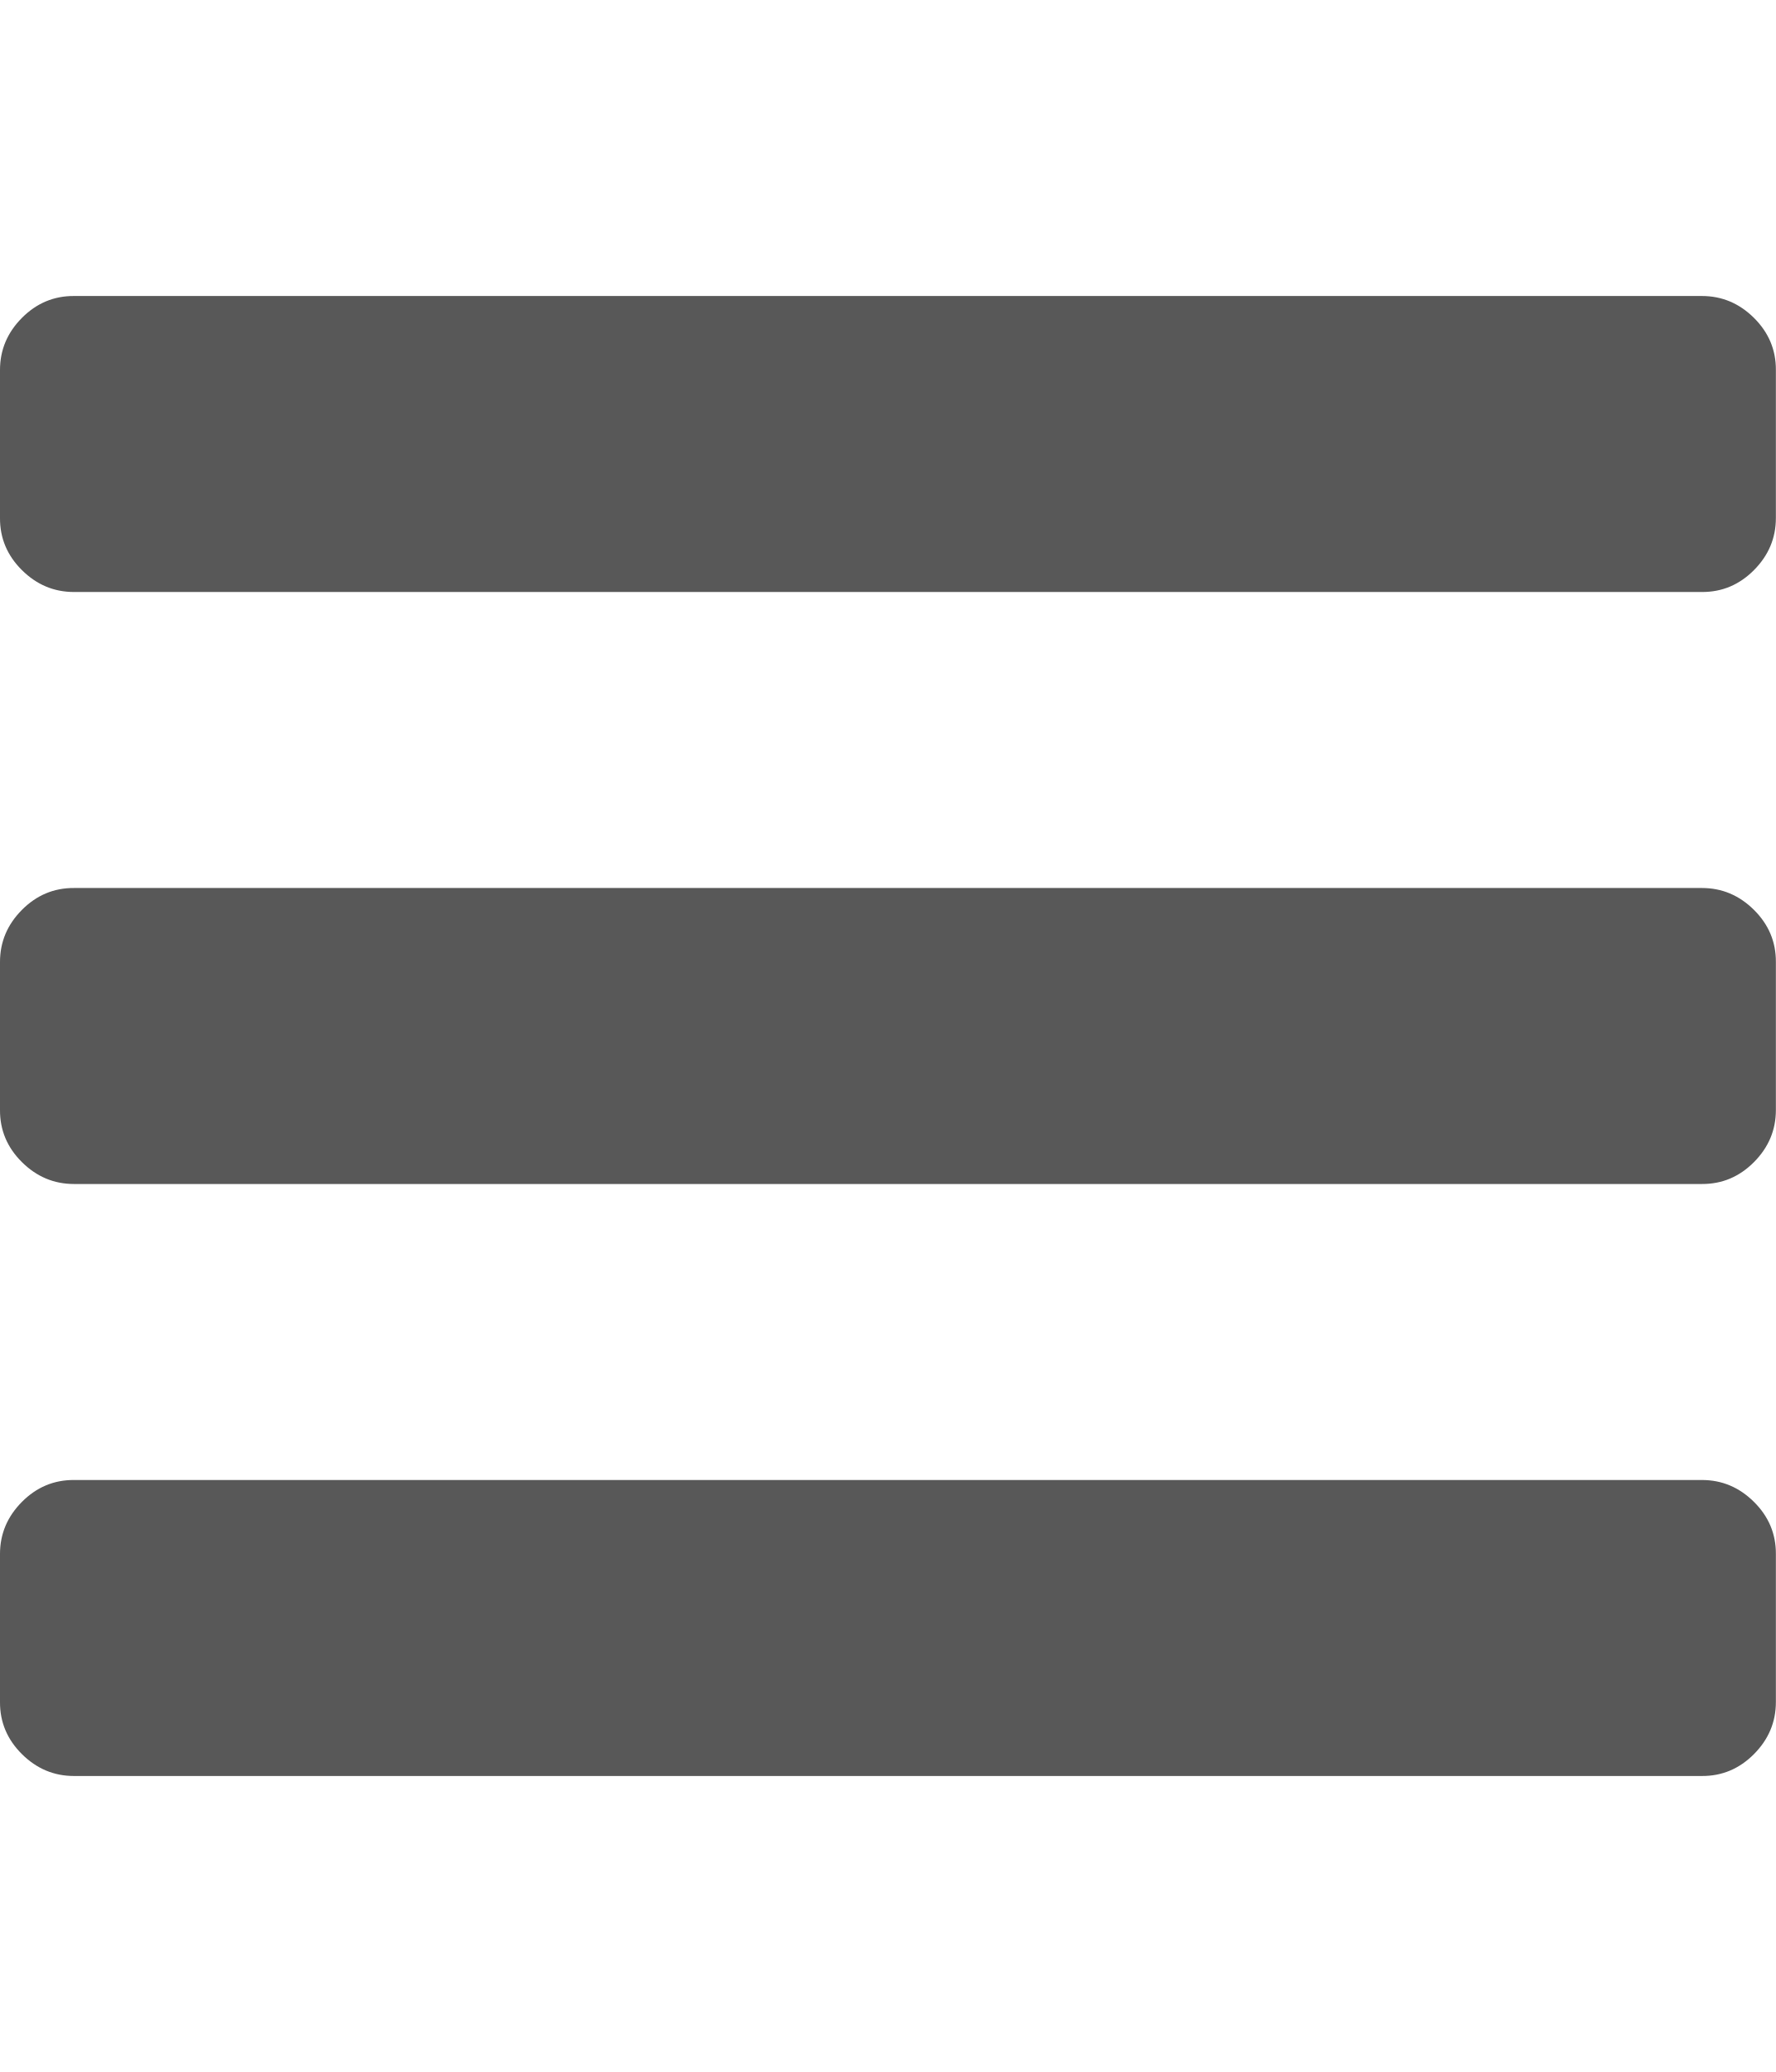
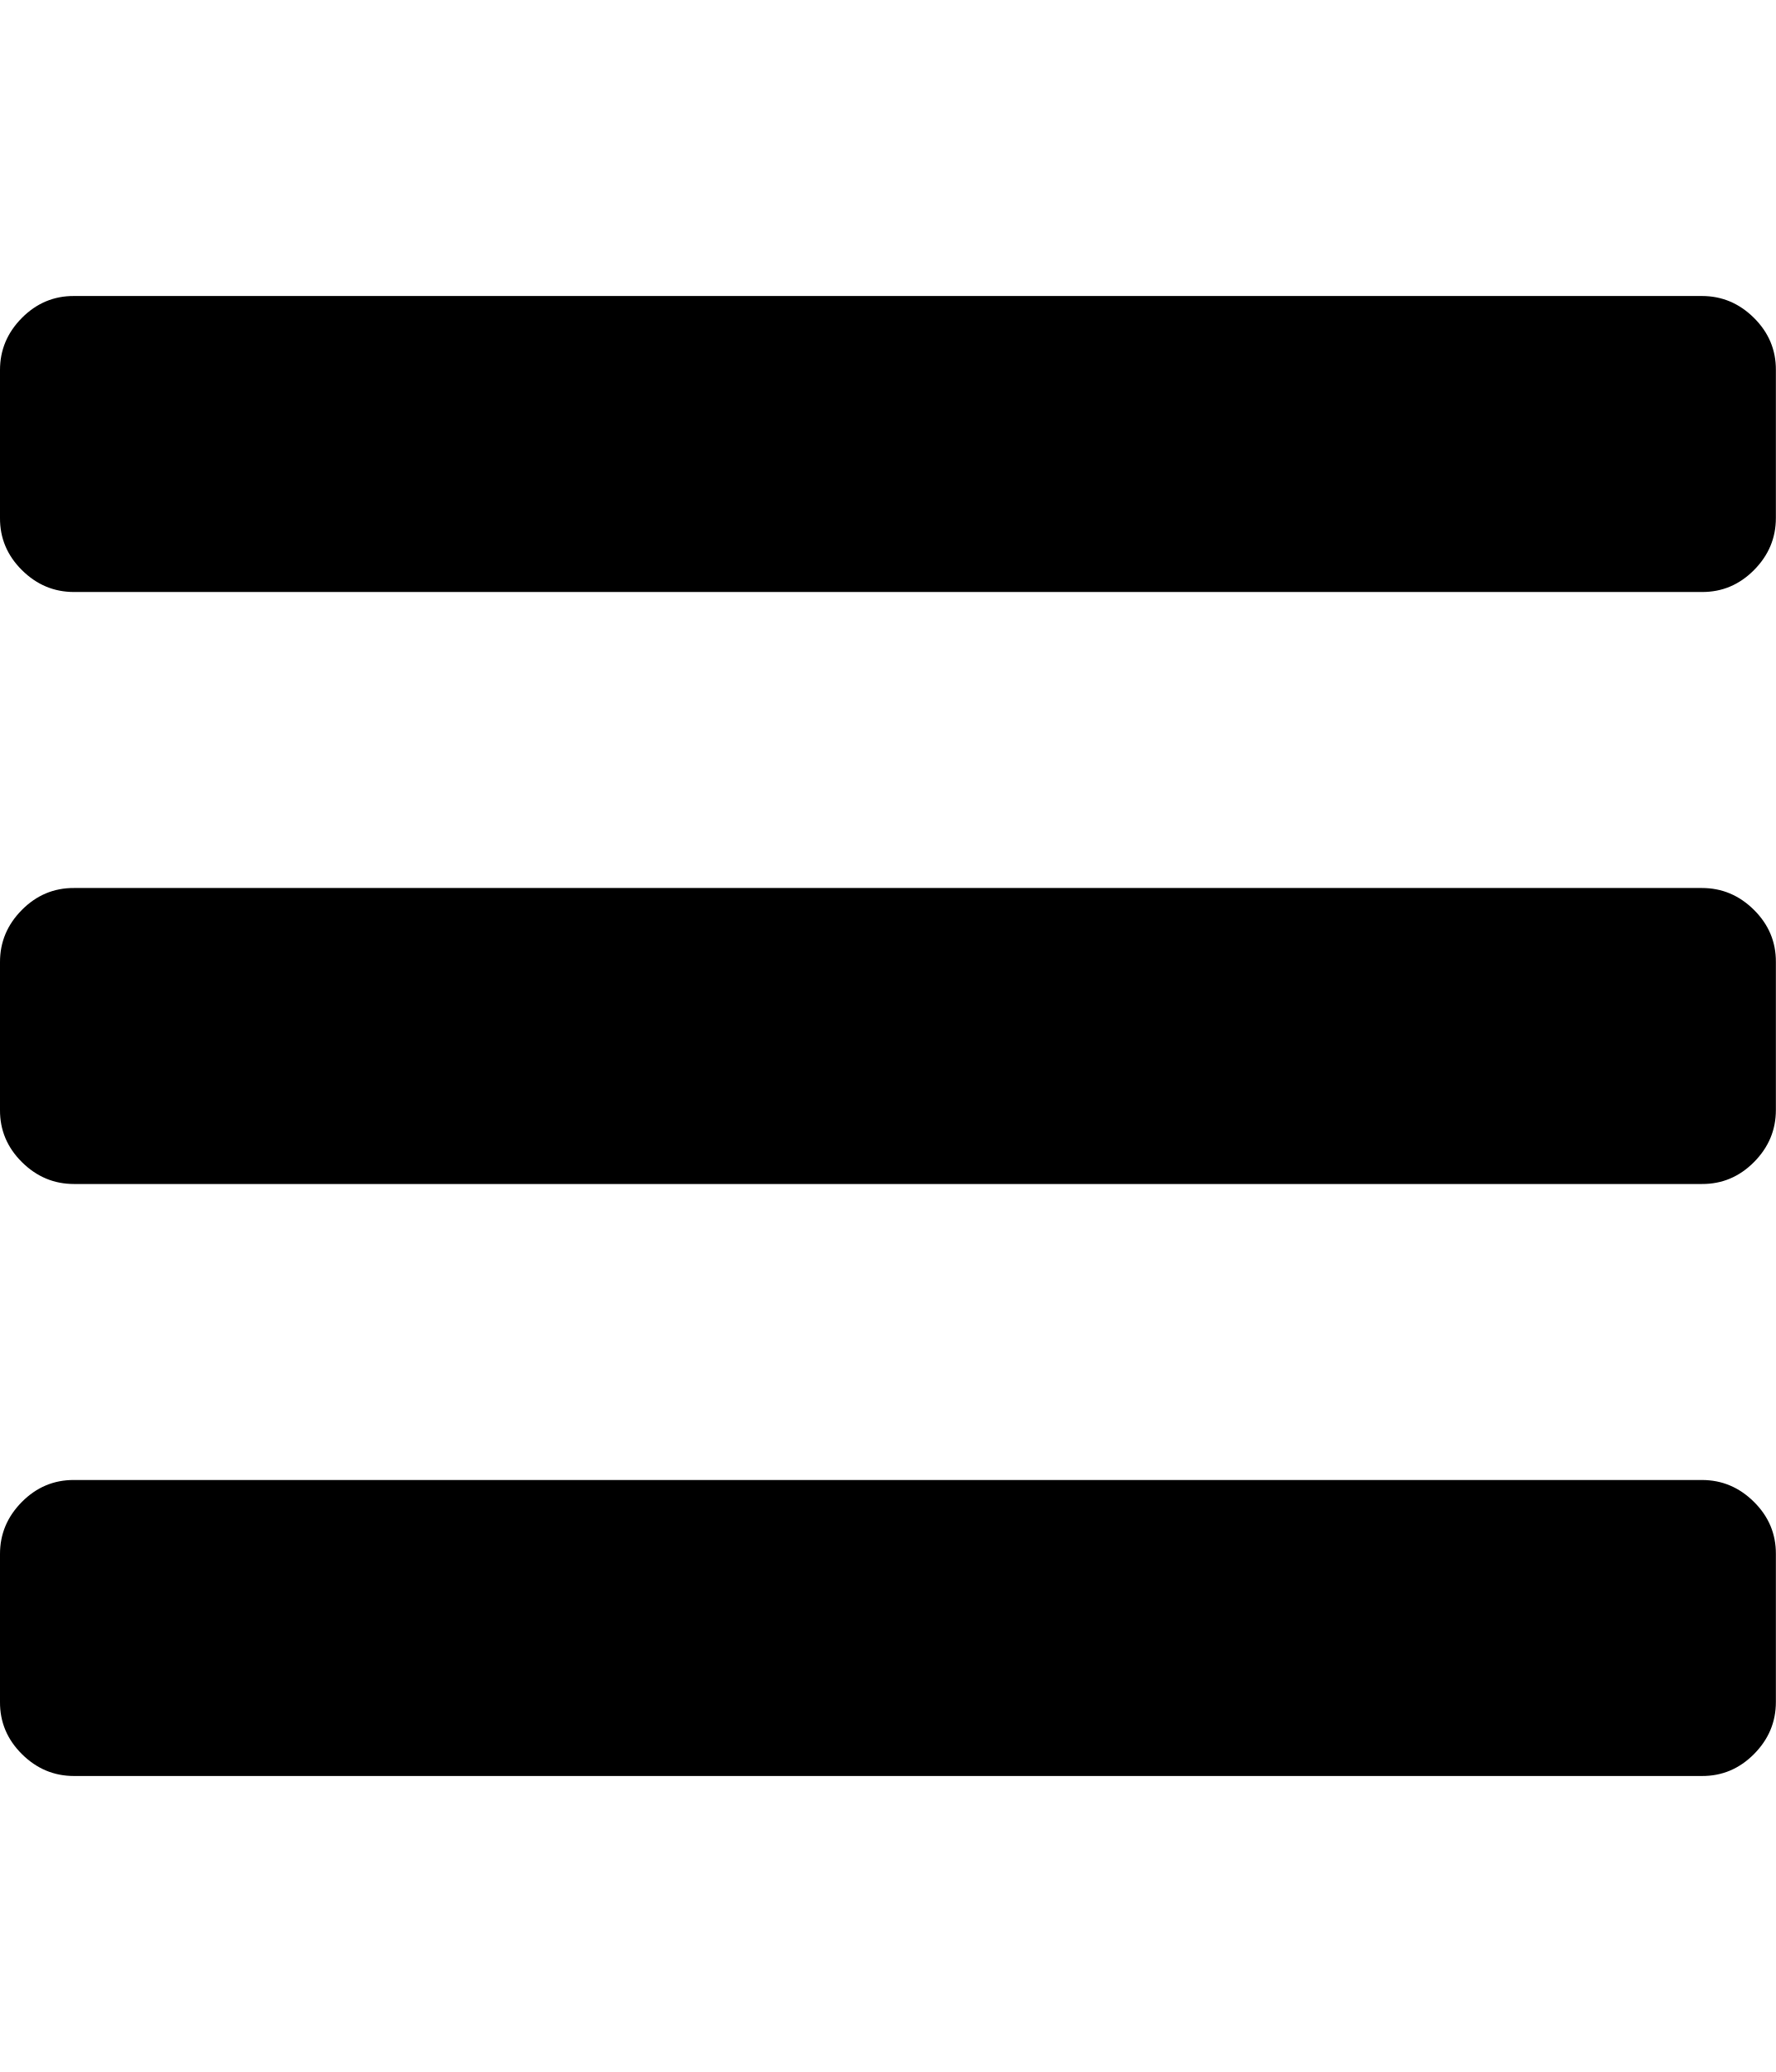
<svg width="12" height="14" viewBox="0 0 12 14">
-   <path fill="#585858" d="M12 10.5v1q0 0.203-0.148 0.352t-0.352 0.148h-11q-0.203 0-0.352-0.148t-0.148-0.352v-1q0-0.203 0.148-0.352t0.352-0.148h11q0.203 0 0.352 0.148t0.148 0.352zM12 6.5v1q0 0.203-0.148 0.352t-0.352 0.148h-11q-0.203 0-0.352-0.148t-0.148-0.352v-1q0-0.203 0.148-0.352t0.352-0.148h11q0.203 0 0.352 0.148t0.148 0.352zM12 2.5v1q0 0.203-0.148 0.352t-0.352 0.148h-11q-0.203 0-0.352-0.148t-0.148-0.352v-1q0-0.203 0.148-0.352t0.352-0.148h11q0.203 0 0.352 0.148t0.148 0.352z" />
+   <path d="M12 10.5v1q0 0.203-0.148 0.352t-0.352 0.148h-11q-0.203 0-0.352-0.148t-0.148-0.352v-1q0-0.203 0.148-0.352t0.352-0.148h11q0.203 0 0.352 0.148t0.148 0.352zM12 6.5v1q0 0.203-0.148 0.352t-0.352 0.148h-11q-0.203 0-0.352-0.148t-0.148-0.352v-1q0-0.203 0.148-0.352t0.352-0.148h11q0.203 0 0.352 0.148t0.148 0.352zM12 2.5v1q0 0.203-0.148 0.352t-0.352 0.148h-11q-0.203 0-0.352-0.148t-0.148-0.352v-1q0-0.203 0.148-0.352t0.352-0.148h11q0.203 0 0.352 0.148t0.148 0.352z" />
</svg>
